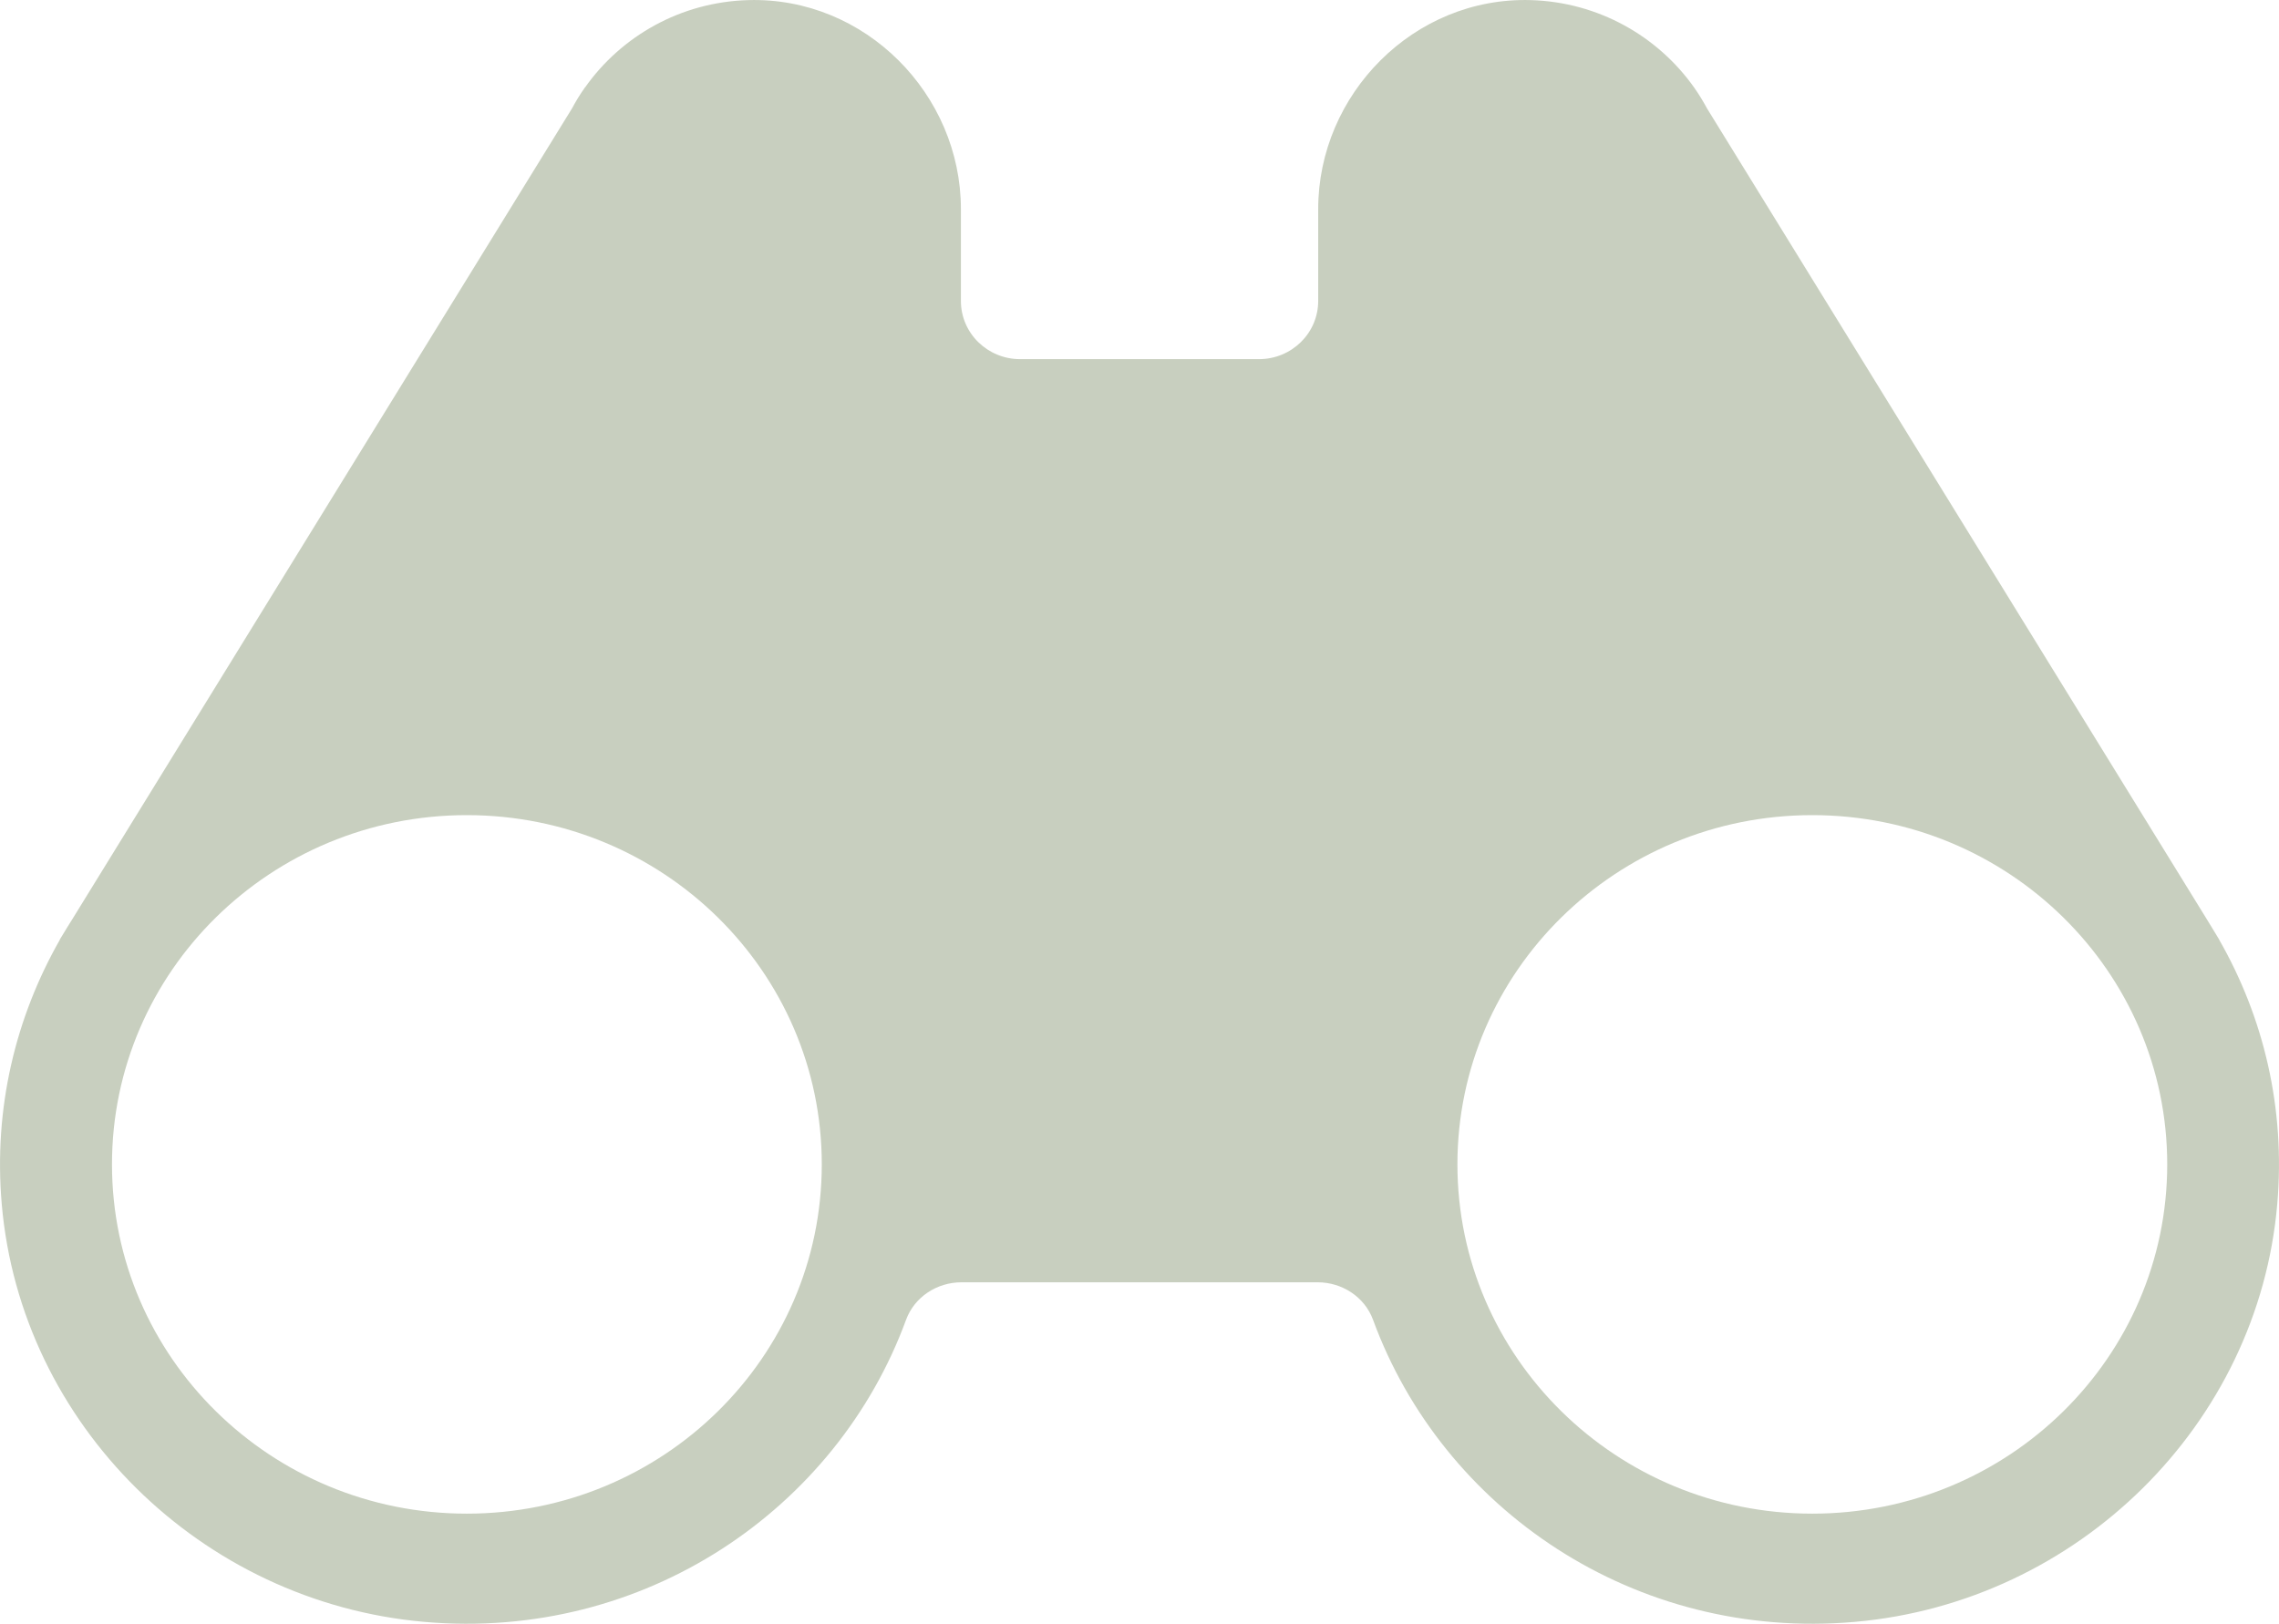
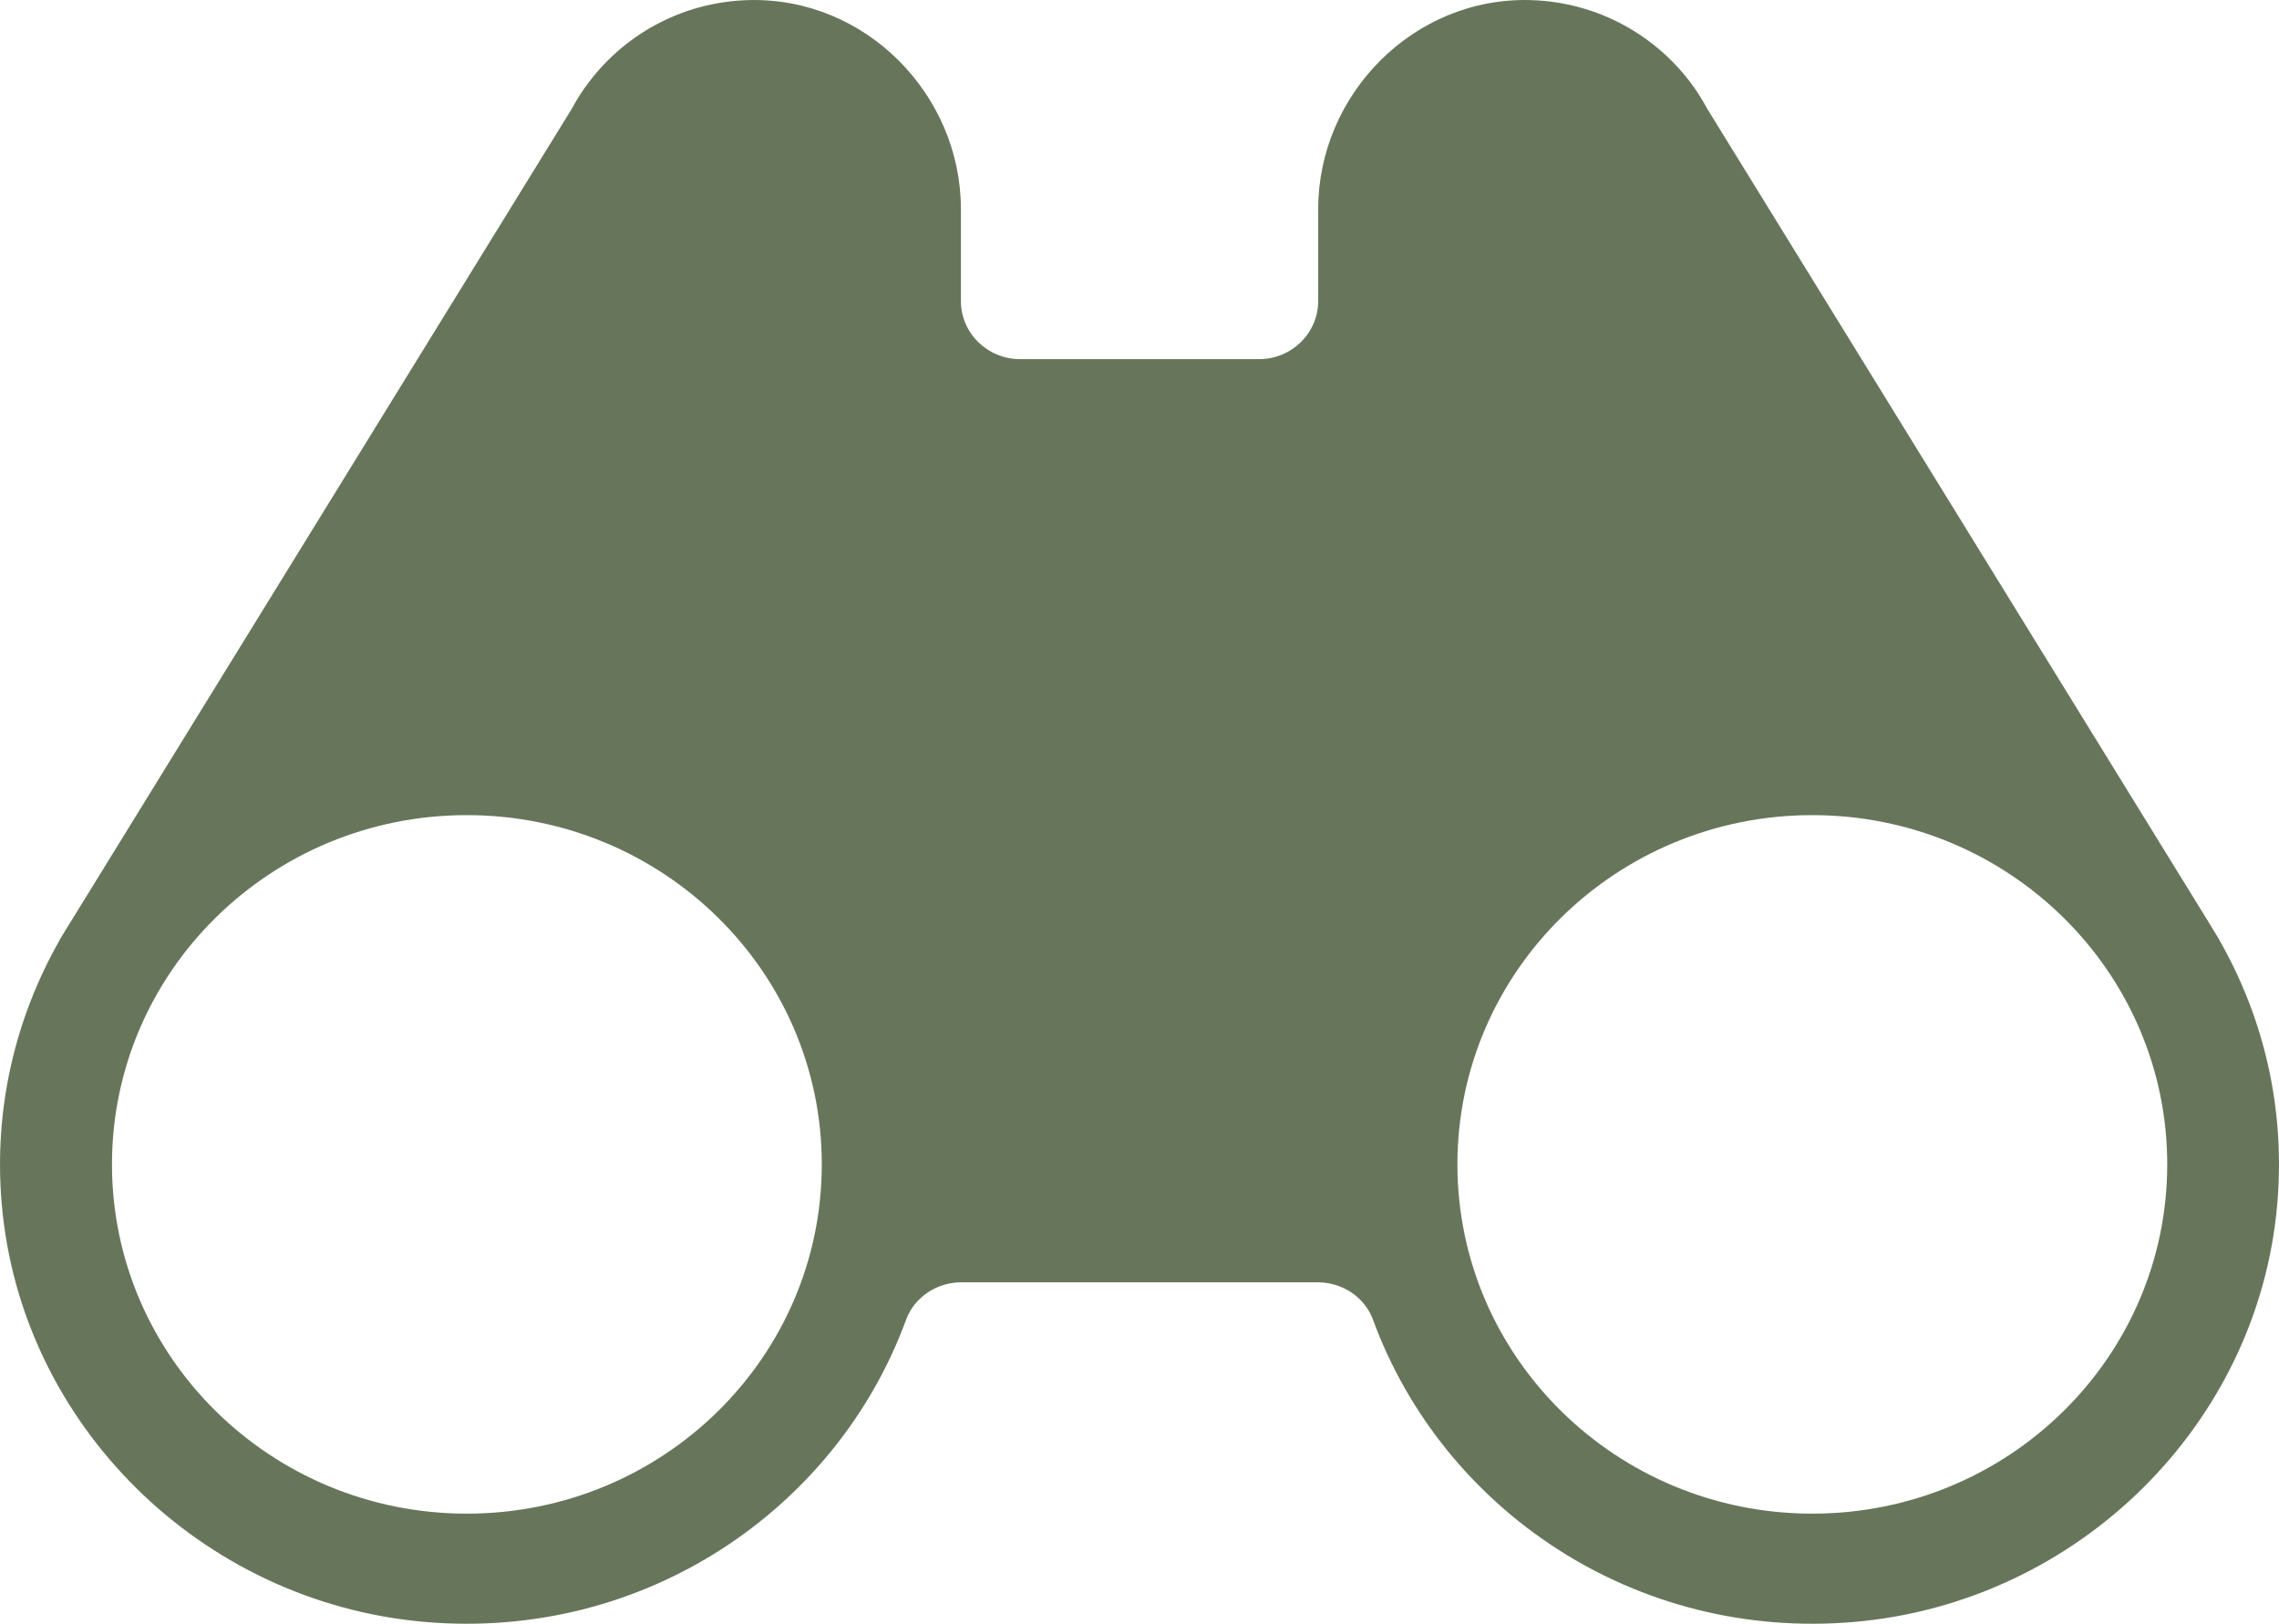
<svg xmlns="http://www.w3.org/2000/svg" preserveAspectRatio="none" width="100%" height="100%" overflow="visible" style="display: block;" viewBox="0 0 22 15.679" fill="none">
  <g id="Layer 1">
-     <path id="Vector" d="M21.423 9.075H21.424L21.392 9.022C21.363 8.973 21.333 8.924 21.303 8.876L16.478 1.046C16.441 0.978 16.402 0.913 16.358 0.851L16.355 0.845H16.354C16.004 0.35 15.43 0.02 14.777 0.001C13.648 -0.032 12.725 0.91 12.725 2.019V2.906C12.725 3.217 12.469 3.468 12.153 3.468H9.848C9.532 3.468 9.276 3.217 9.276 2.906V2.019C9.276 0.911 8.353 -0.031 7.224 0.001C6.571 0.019 5.997 0.349 5.648 0.844H5.646L5.643 0.85C5.599 0.912 5.559 0.977 5.523 1.045L0.698 8.876C0.667 8.924 0.638 8.973 0.608 9.022L0.576 9.074H0.578C0.152 9.821 -0.064 10.698 0.017 11.629C0.201 13.753 1.938 15.471 4.095 15.661C6.219 15.848 8.077 14.573 8.747 12.743C8.828 12.524 9.044 12.382 9.282 12.382H12.719C12.957 12.382 13.173 12.524 13.254 12.743C13.924 14.573 15.781 15.848 17.906 15.661C20.063 15.471 21.799 13.753 21.983 11.629C22.064 10.698 21.85 9.821 21.423 9.075ZM4.506 14.616C2.615 14.616 1.081 13.105 1.081 11.243C1.081 9.381 2.615 7.871 4.506 7.871C6.398 7.871 7.933 9.38 7.933 11.243C7.933 13.107 6.399 14.616 4.506 14.616ZM17.495 14.616C15.603 14.616 14.069 13.105 14.069 11.243C14.069 9.381 15.603 7.871 17.495 7.871C19.386 7.871 20.921 9.38 20.921 11.243C20.921 13.107 19.387 14.616 17.495 14.616Z" fill="#C8CFBF" />
+     <path id="Vector" d="M21.423 9.075H21.424L21.392 9.022C21.363 8.973 21.333 8.924 21.303 8.876L16.478 1.046C16.441 0.978 16.402 0.913 16.358 0.851L16.355 0.845H16.354C16.004 0.35 15.43 0.02 14.777 0.001C13.648 -0.032 12.725 0.91 12.725 2.019V2.906C12.725 3.217 12.469 3.468 12.153 3.468H9.848C9.532 3.468 9.276 3.217 9.276 2.906V2.019C9.276 0.911 8.353 -0.031 7.224 0.001C6.571 0.019 5.997 0.349 5.648 0.844H5.646L5.643 0.85C5.599 0.912 5.559 0.977 5.523 1.045L0.698 8.876C0.667 8.924 0.638 8.973 0.608 9.022L0.576 9.074H0.578C0.152 9.821 -0.064 10.698 0.017 11.629C0.201 13.753 1.938 15.471 4.095 15.661C6.219 15.848 8.077 14.573 8.747 12.743C8.828 12.524 9.044 12.382 9.282 12.382H12.719C12.957 12.382 13.173 12.524 13.254 12.743C13.924 14.573 15.781 15.848 17.906 15.661C20.063 15.471 21.799 13.753 21.983 11.629C22.064 10.698 21.85 9.821 21.423 9.075ZM4.506 14.616C2.615 14.616 1.081 13.105 1.081 11.243C1.081 9.381 2.615 7.871 4.506 7.871C6.398 7.871 7.933 9.38 7.933 11.243C7.933 13.107 6.399 14.616 4.506 14.616ZM17.495 14.616C15.603 14.616 14.069 13.105 14.069 11.243C14.069 9.381 15.603 7.871 17.495 7.871C19.386 7.871 20.921 9.38 20.921 11.243C20.921 13.107 19.387 14.616 17.495 14.616Z" fill="#67765B" />
  </g>
</svg>
